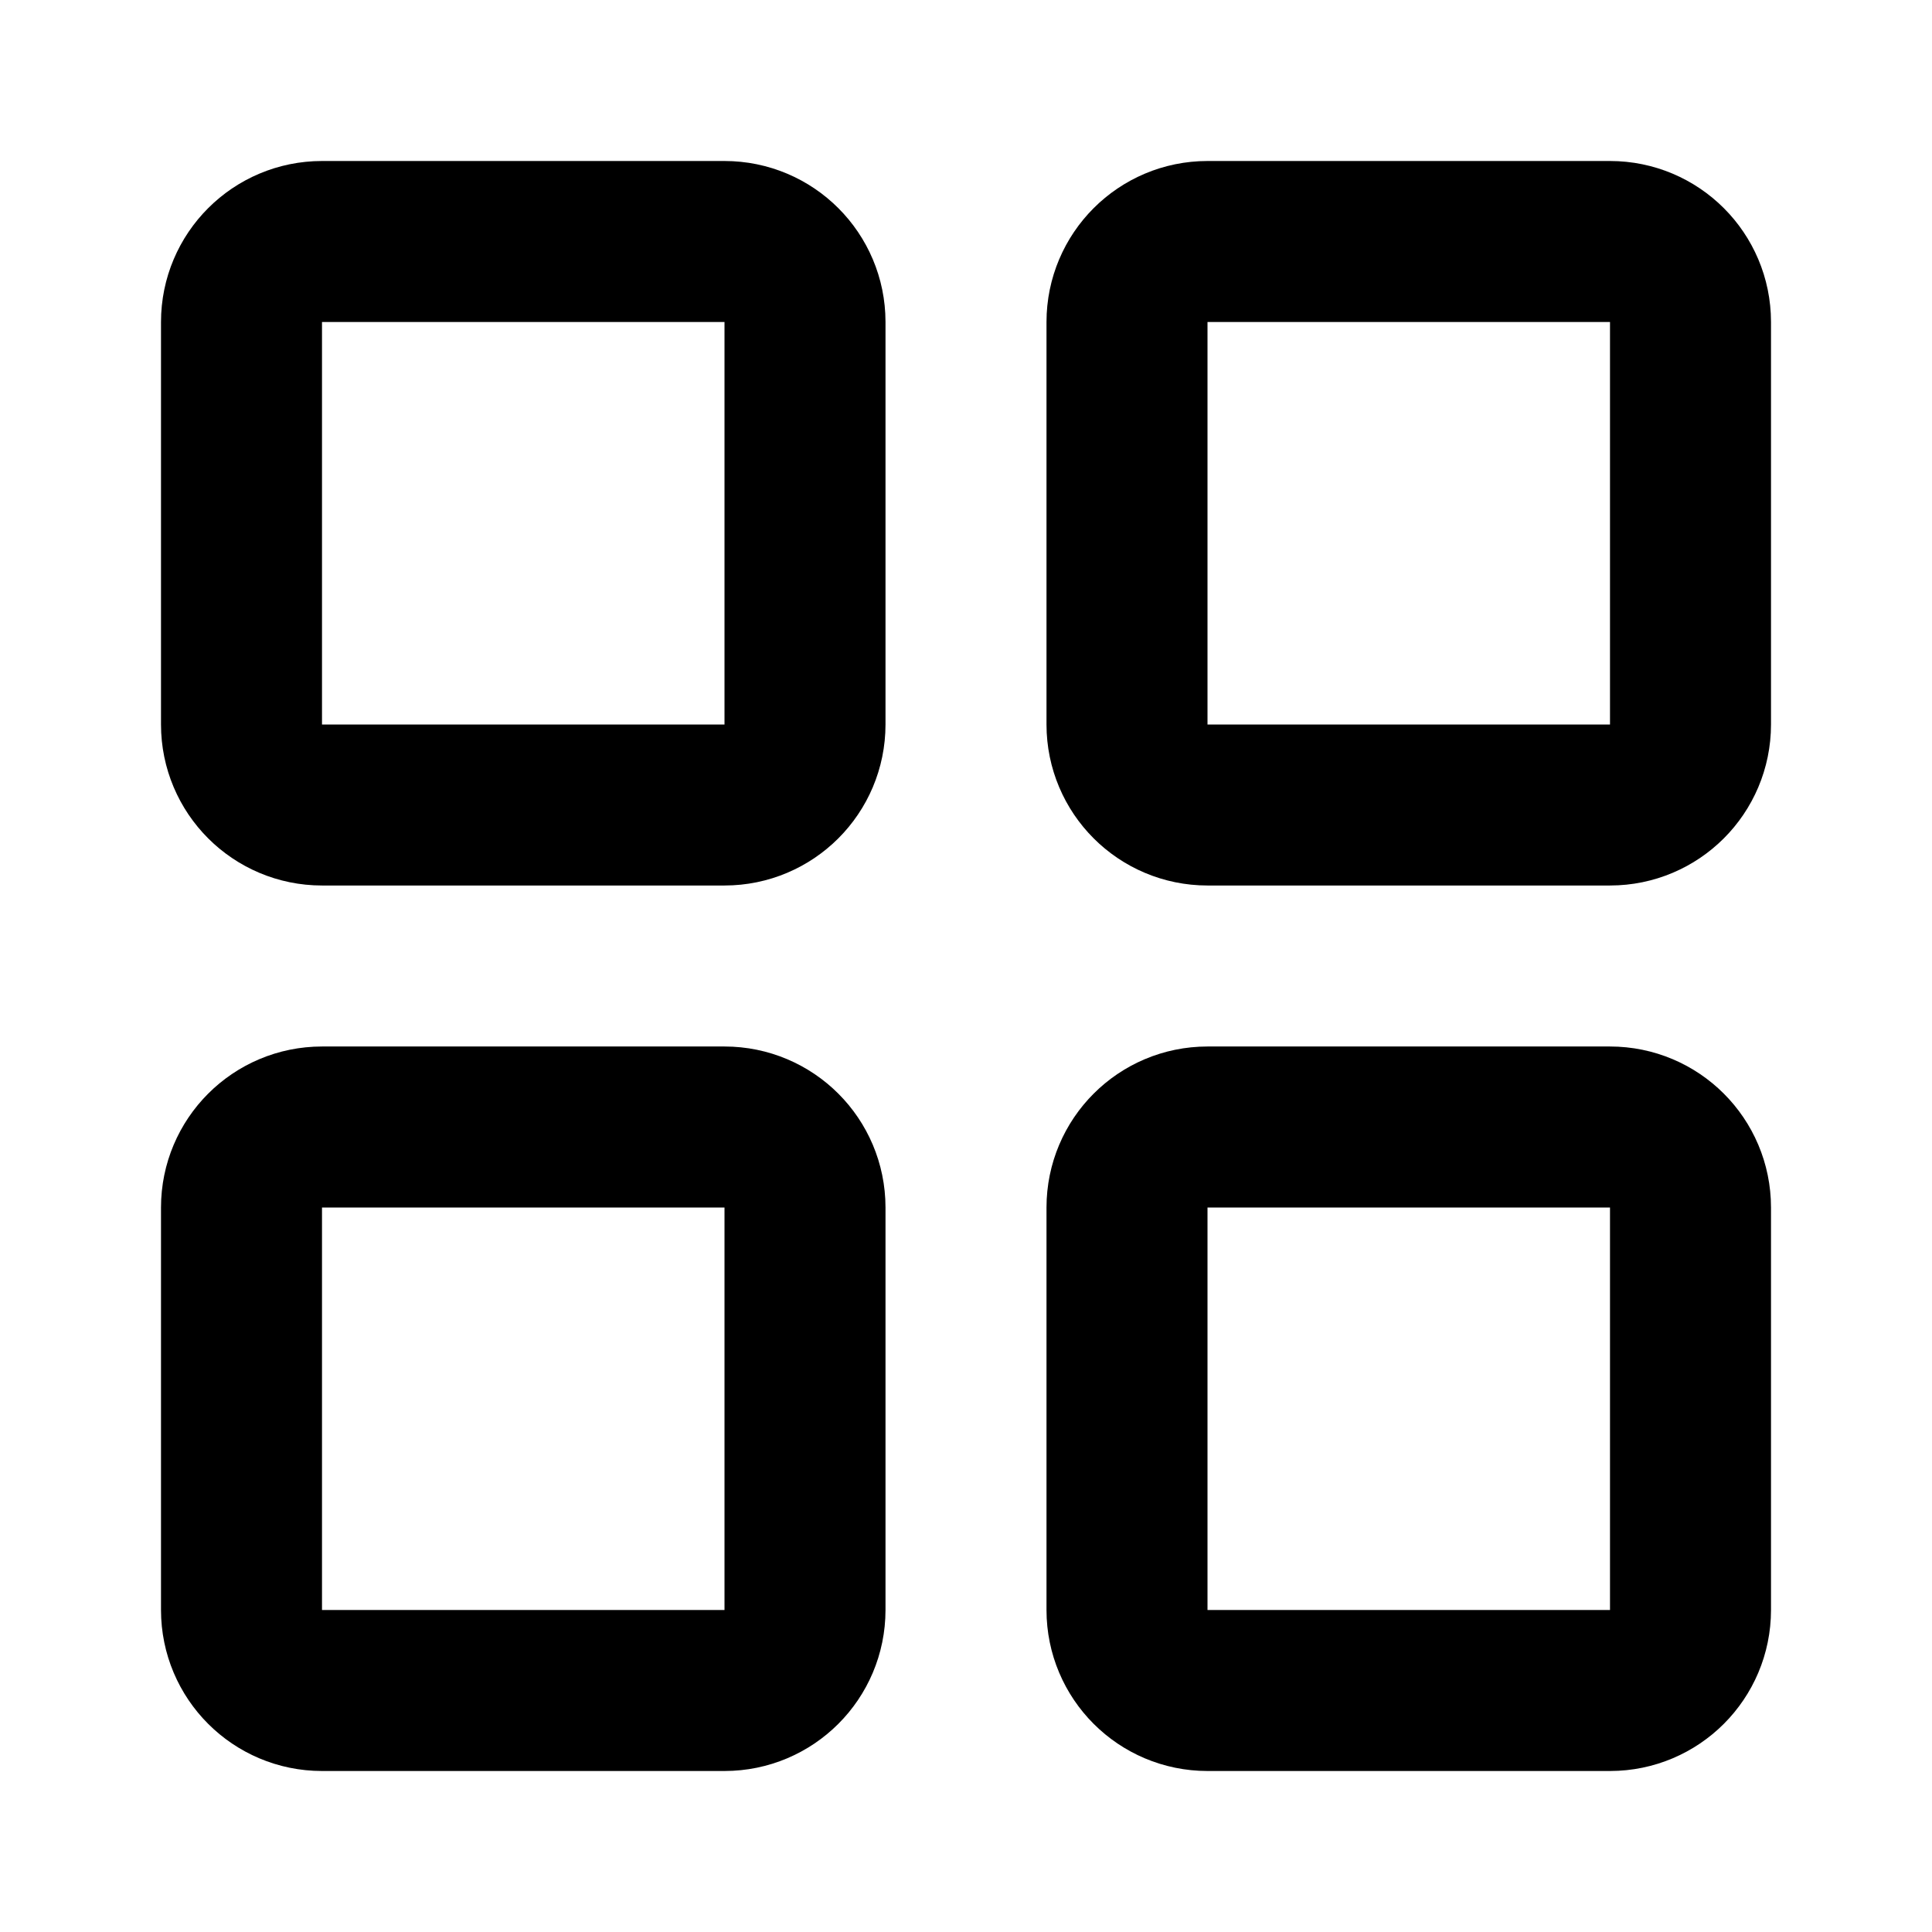
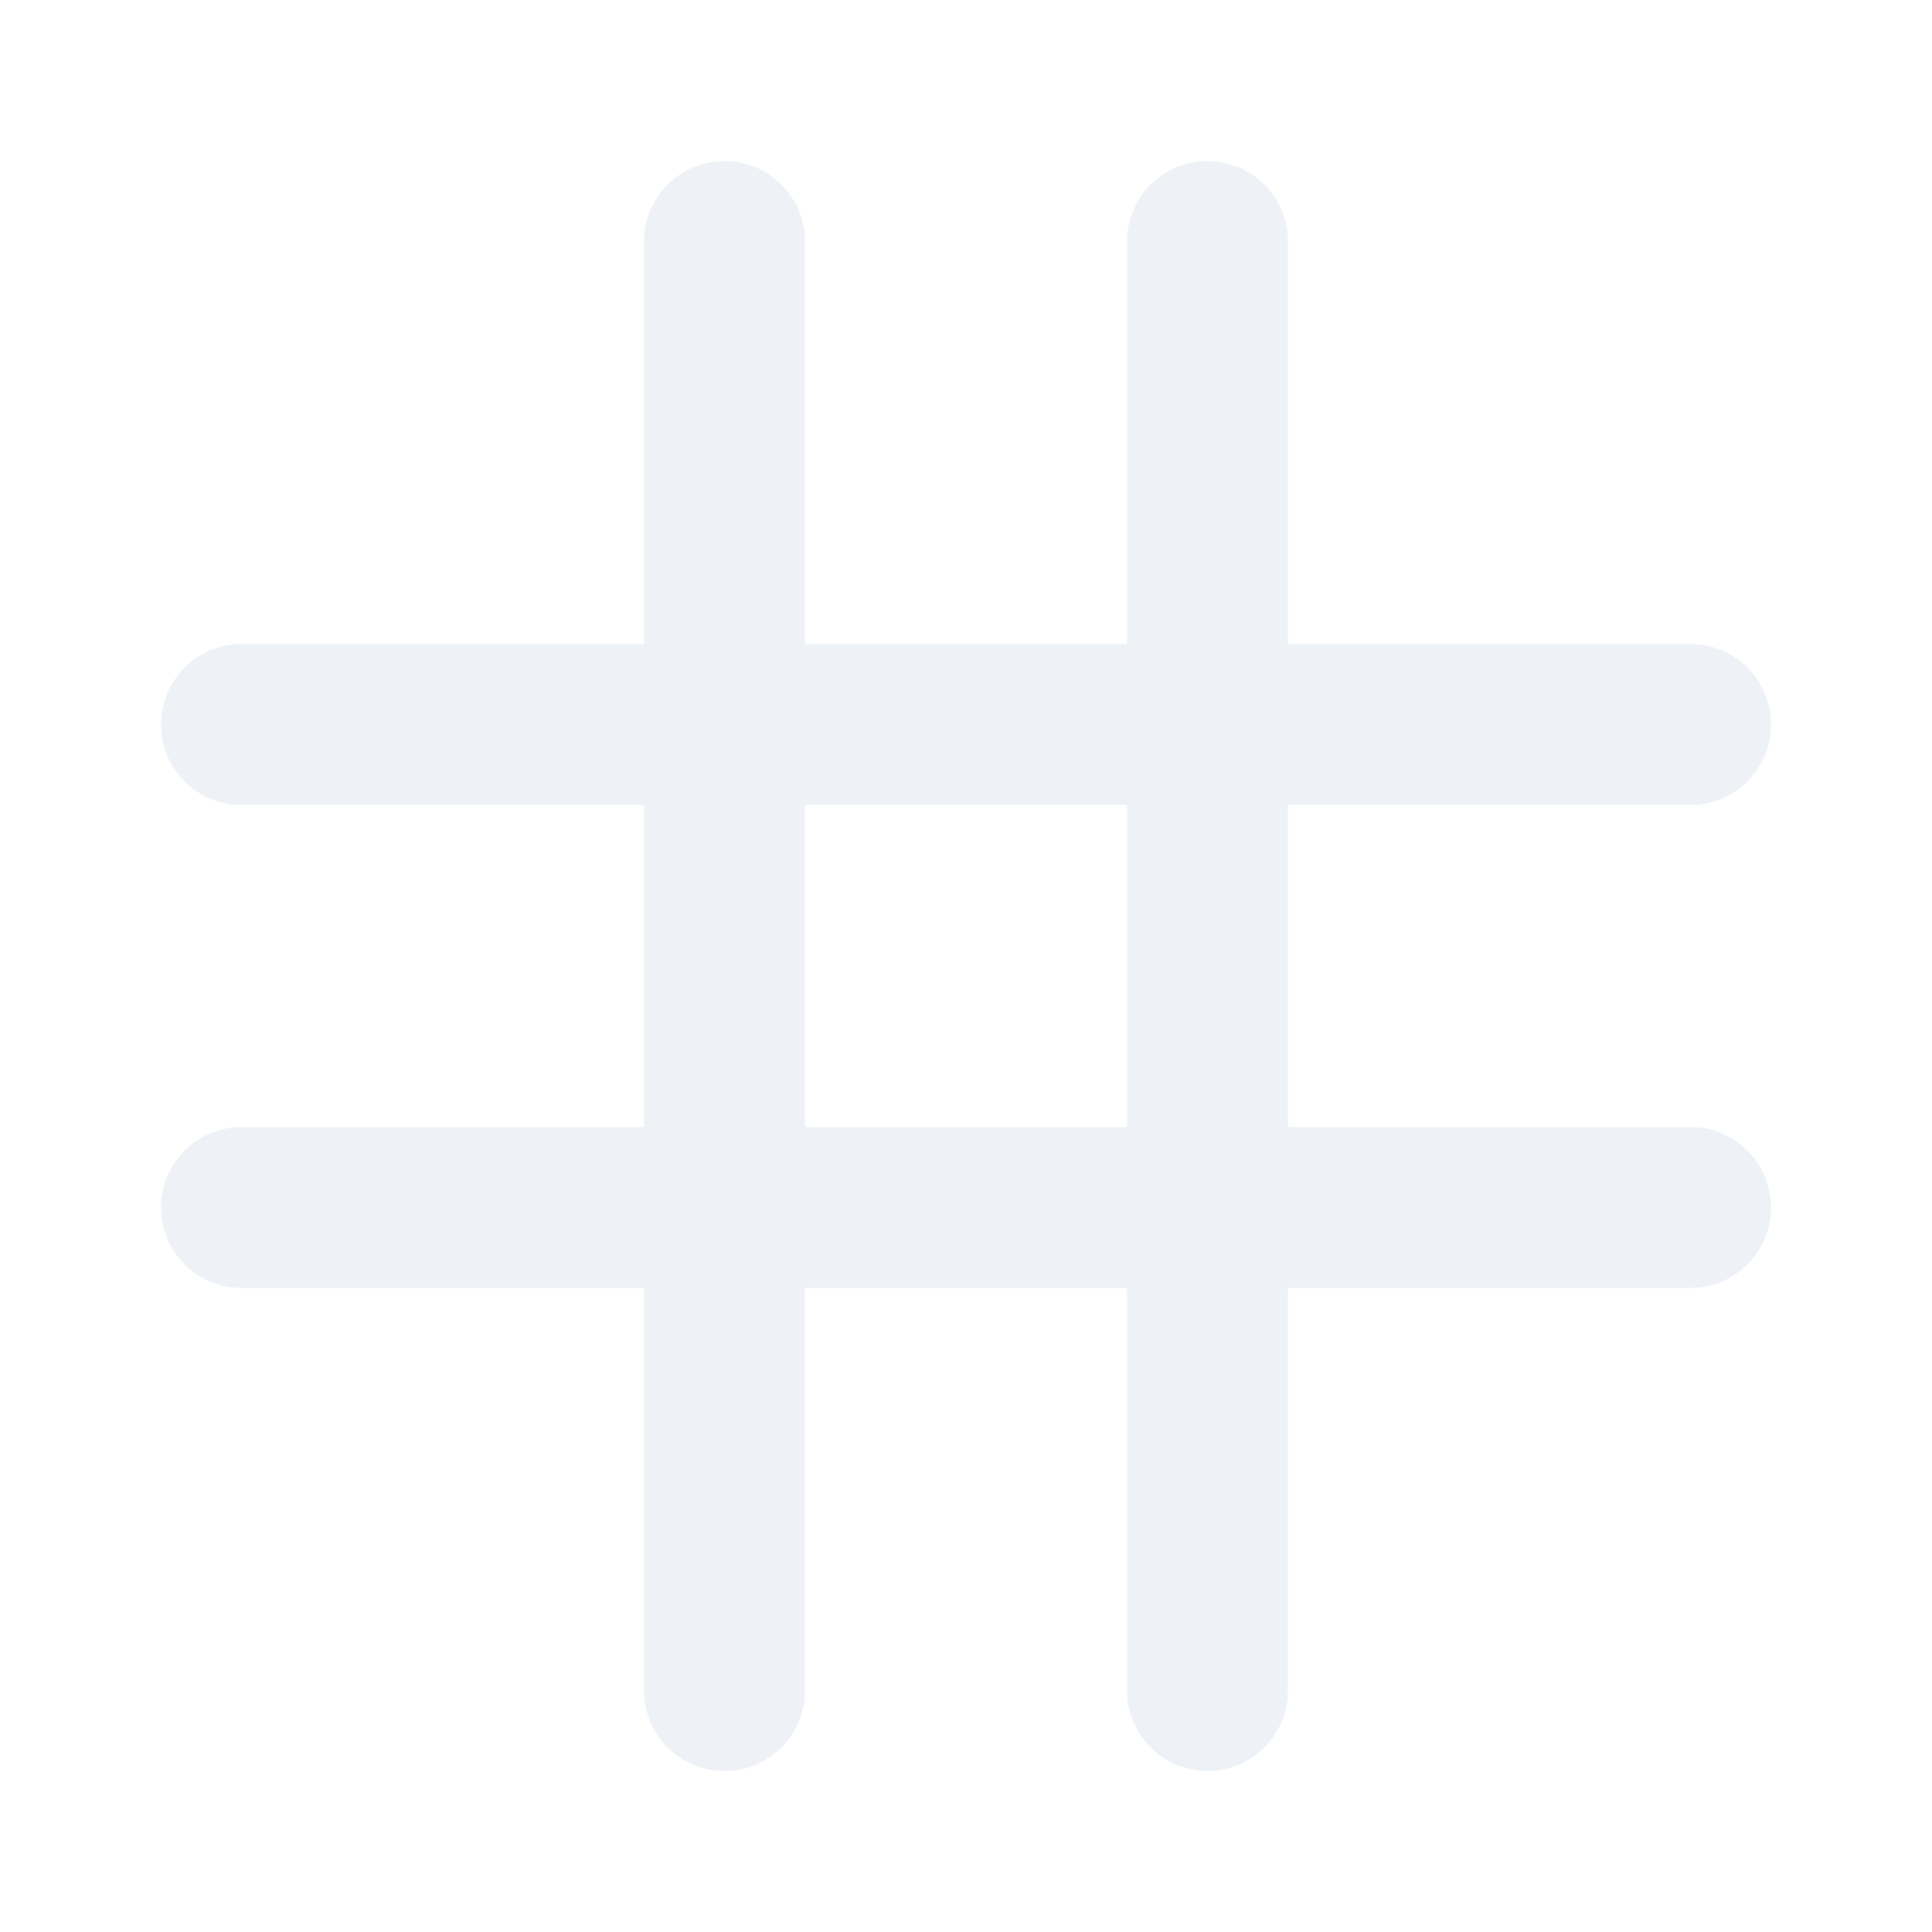
- <svg xmlns="http://www.w3.org/2000/svg" viewBox="0 0 24 24" fill="none" stroke="currentColor" stroke-width="2" stroke-linecap="round" stroke-linejoin="round">
-   <rect x="3" y="3" width="7" height="7" rx="1" />
-   <rect x="14" y="3" width="7" height="7" rx="1" />
-   <rect x="3" y="14" width="7" height="7" rx="1" />
-   <rect x="14" y="14" width="7" height="7" rx="1" />
+ <svg xmlns="http://www.w3.org/2000/svg" viewBox="0 0 24 24" fill="none" stroke="#eef2f7" stroke-width="2" stroke-linecap="round" stroke-linejoin="round">
+   <path d="M3 9h18M3 15h18M9 3v18M15 3v18" />
</svg>
